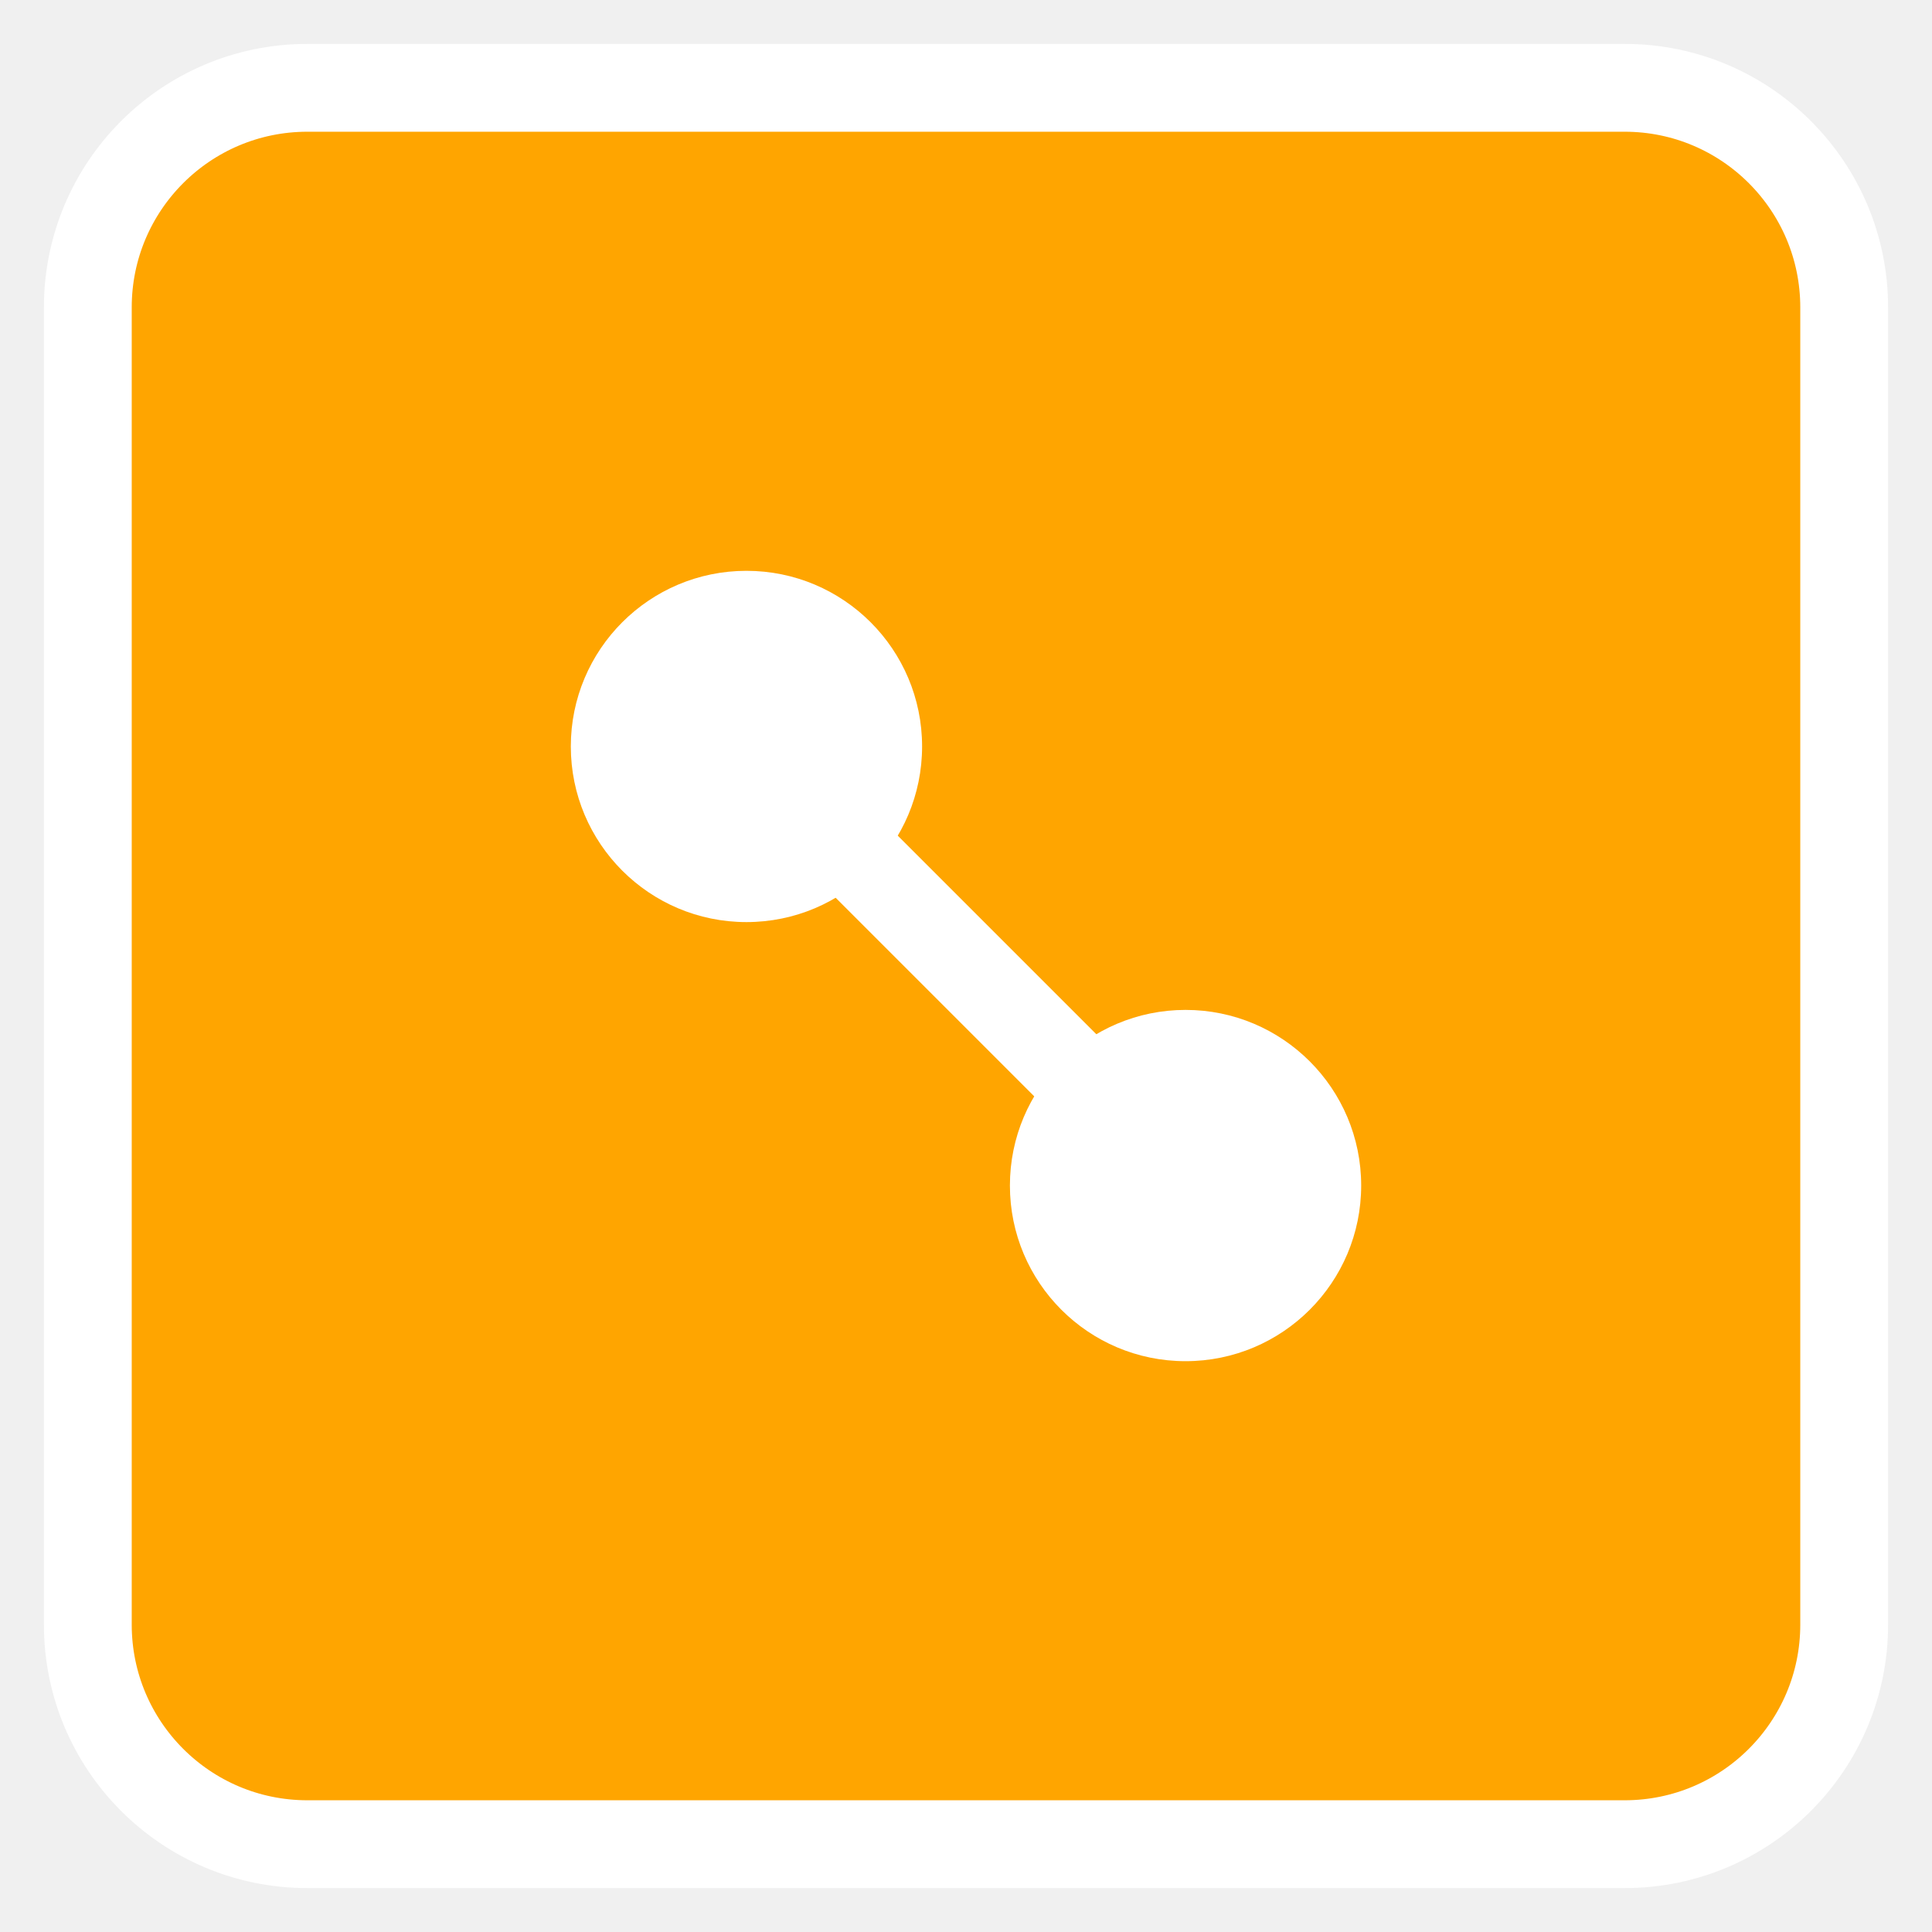
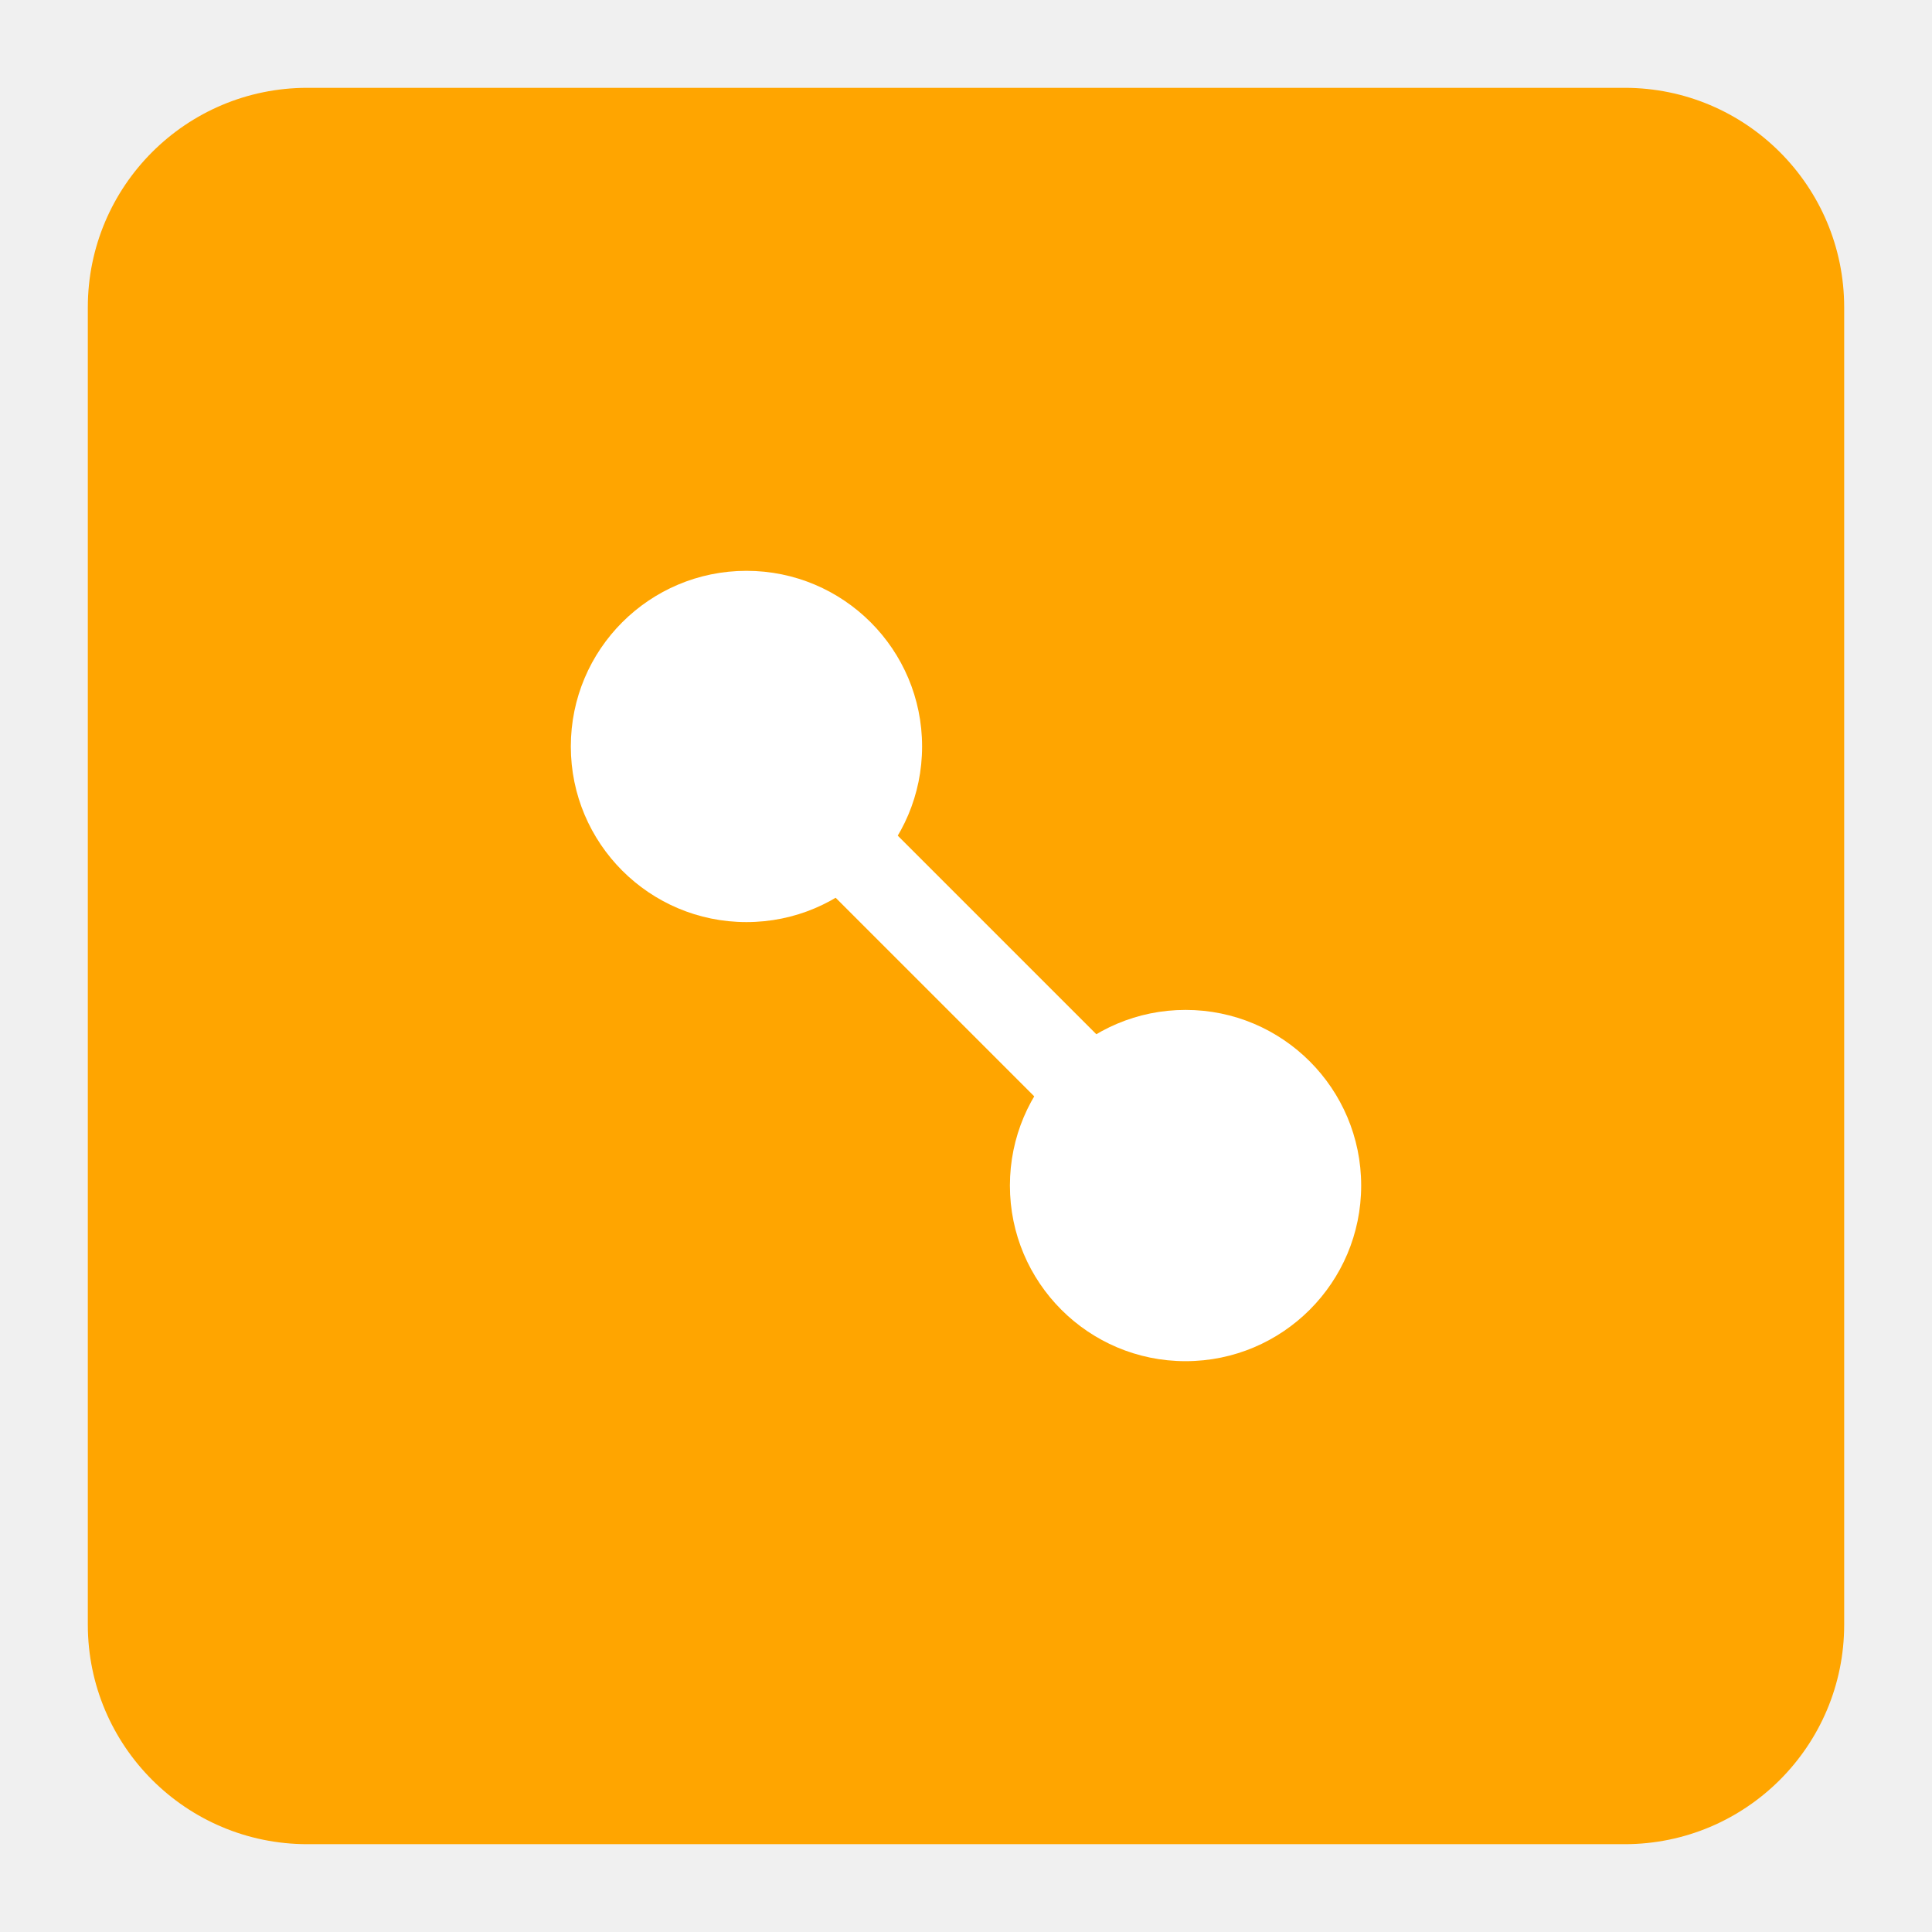
<svg xmlns="http://www.w3.org/2000/svg" viewBox="-2 -2 44 44">
-   <g transform="translate(0, 0)">
-     <rect x="0" y="0" width="40" height="40" rx="5" stroke="white" stroke-width="2" fill="#FFA500" />
-     <circle cx="15" cy="15" r="4" fill="white" />
-     <circle cx="25" cy="25" r="4" fill="white" />
-     <line x1="15" y1="15" x2="25" y2="25" stroke="white" stroke-width="2" />
-   </g>
+   <rect x="0" y="0" width="40" height="40" rx="5" fill="#FFA500" />
+   <circle cx="15" cy="15" r="4" fill="white" />
+   <circle cx="25" cy="25" r="4" fill="white" />
+   <line x1="15" y1="15" x2="25" y2="25" stroke="white" stroke-width="2" />
</svg>
